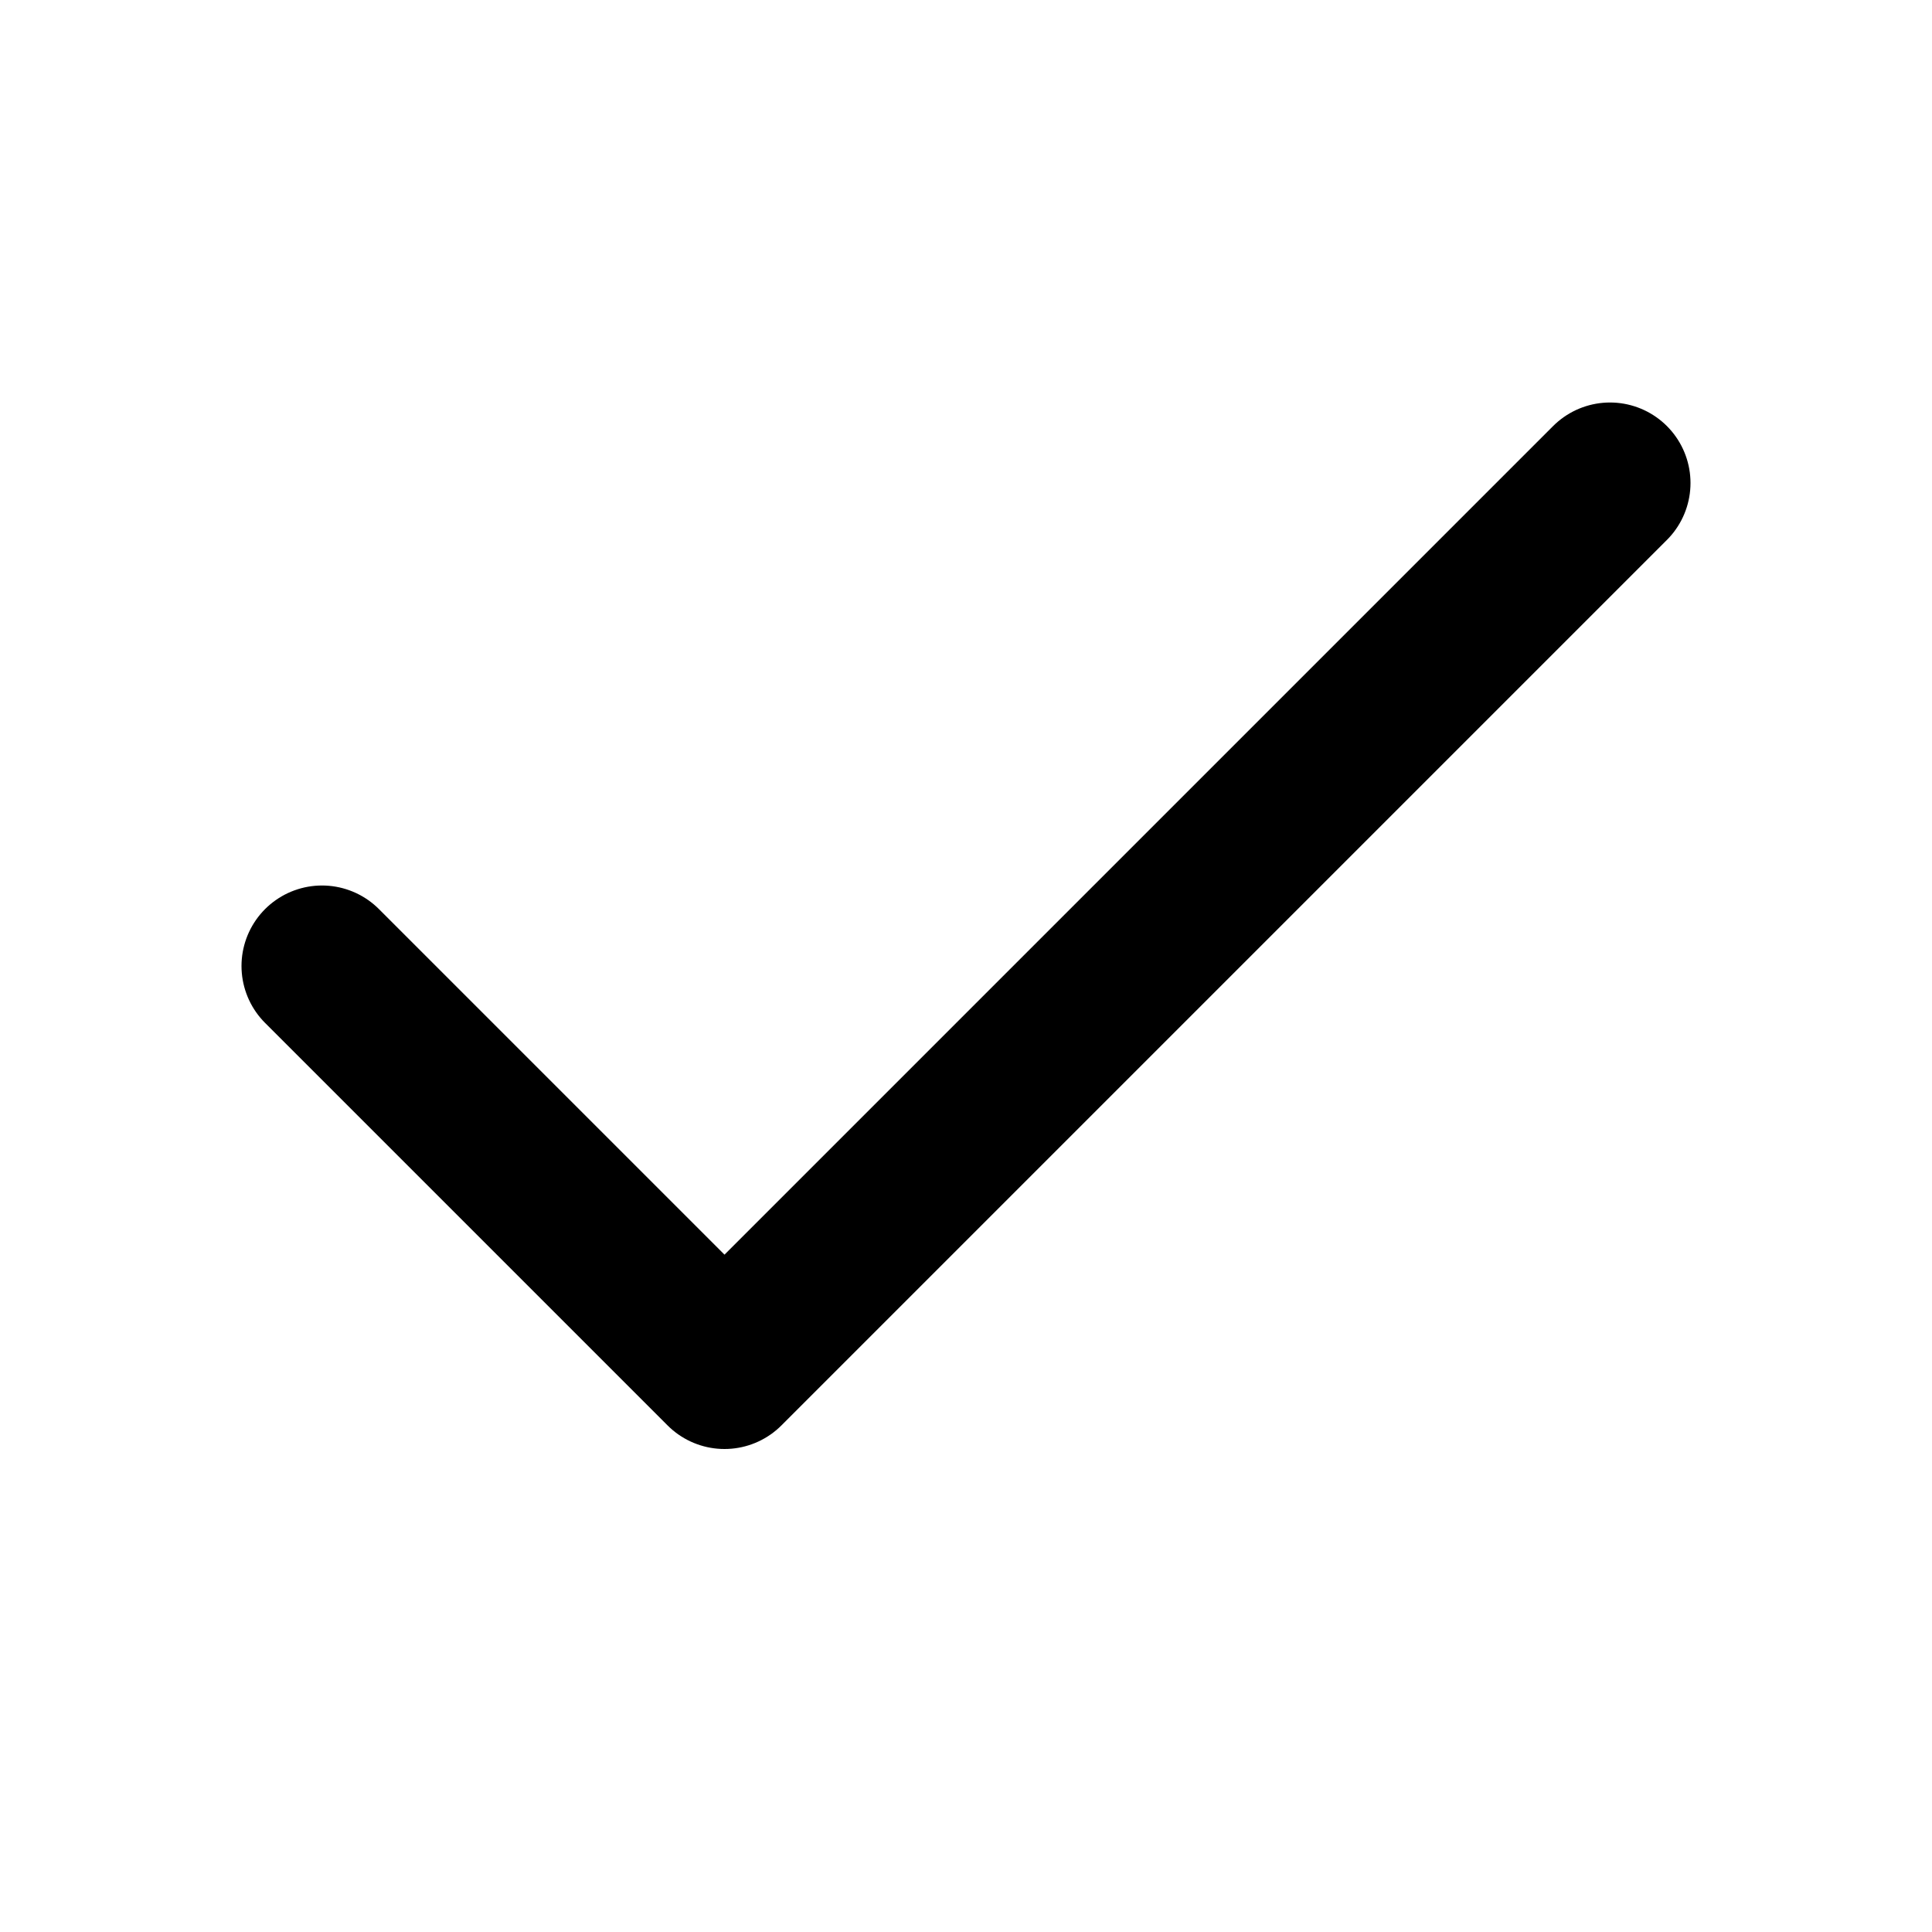
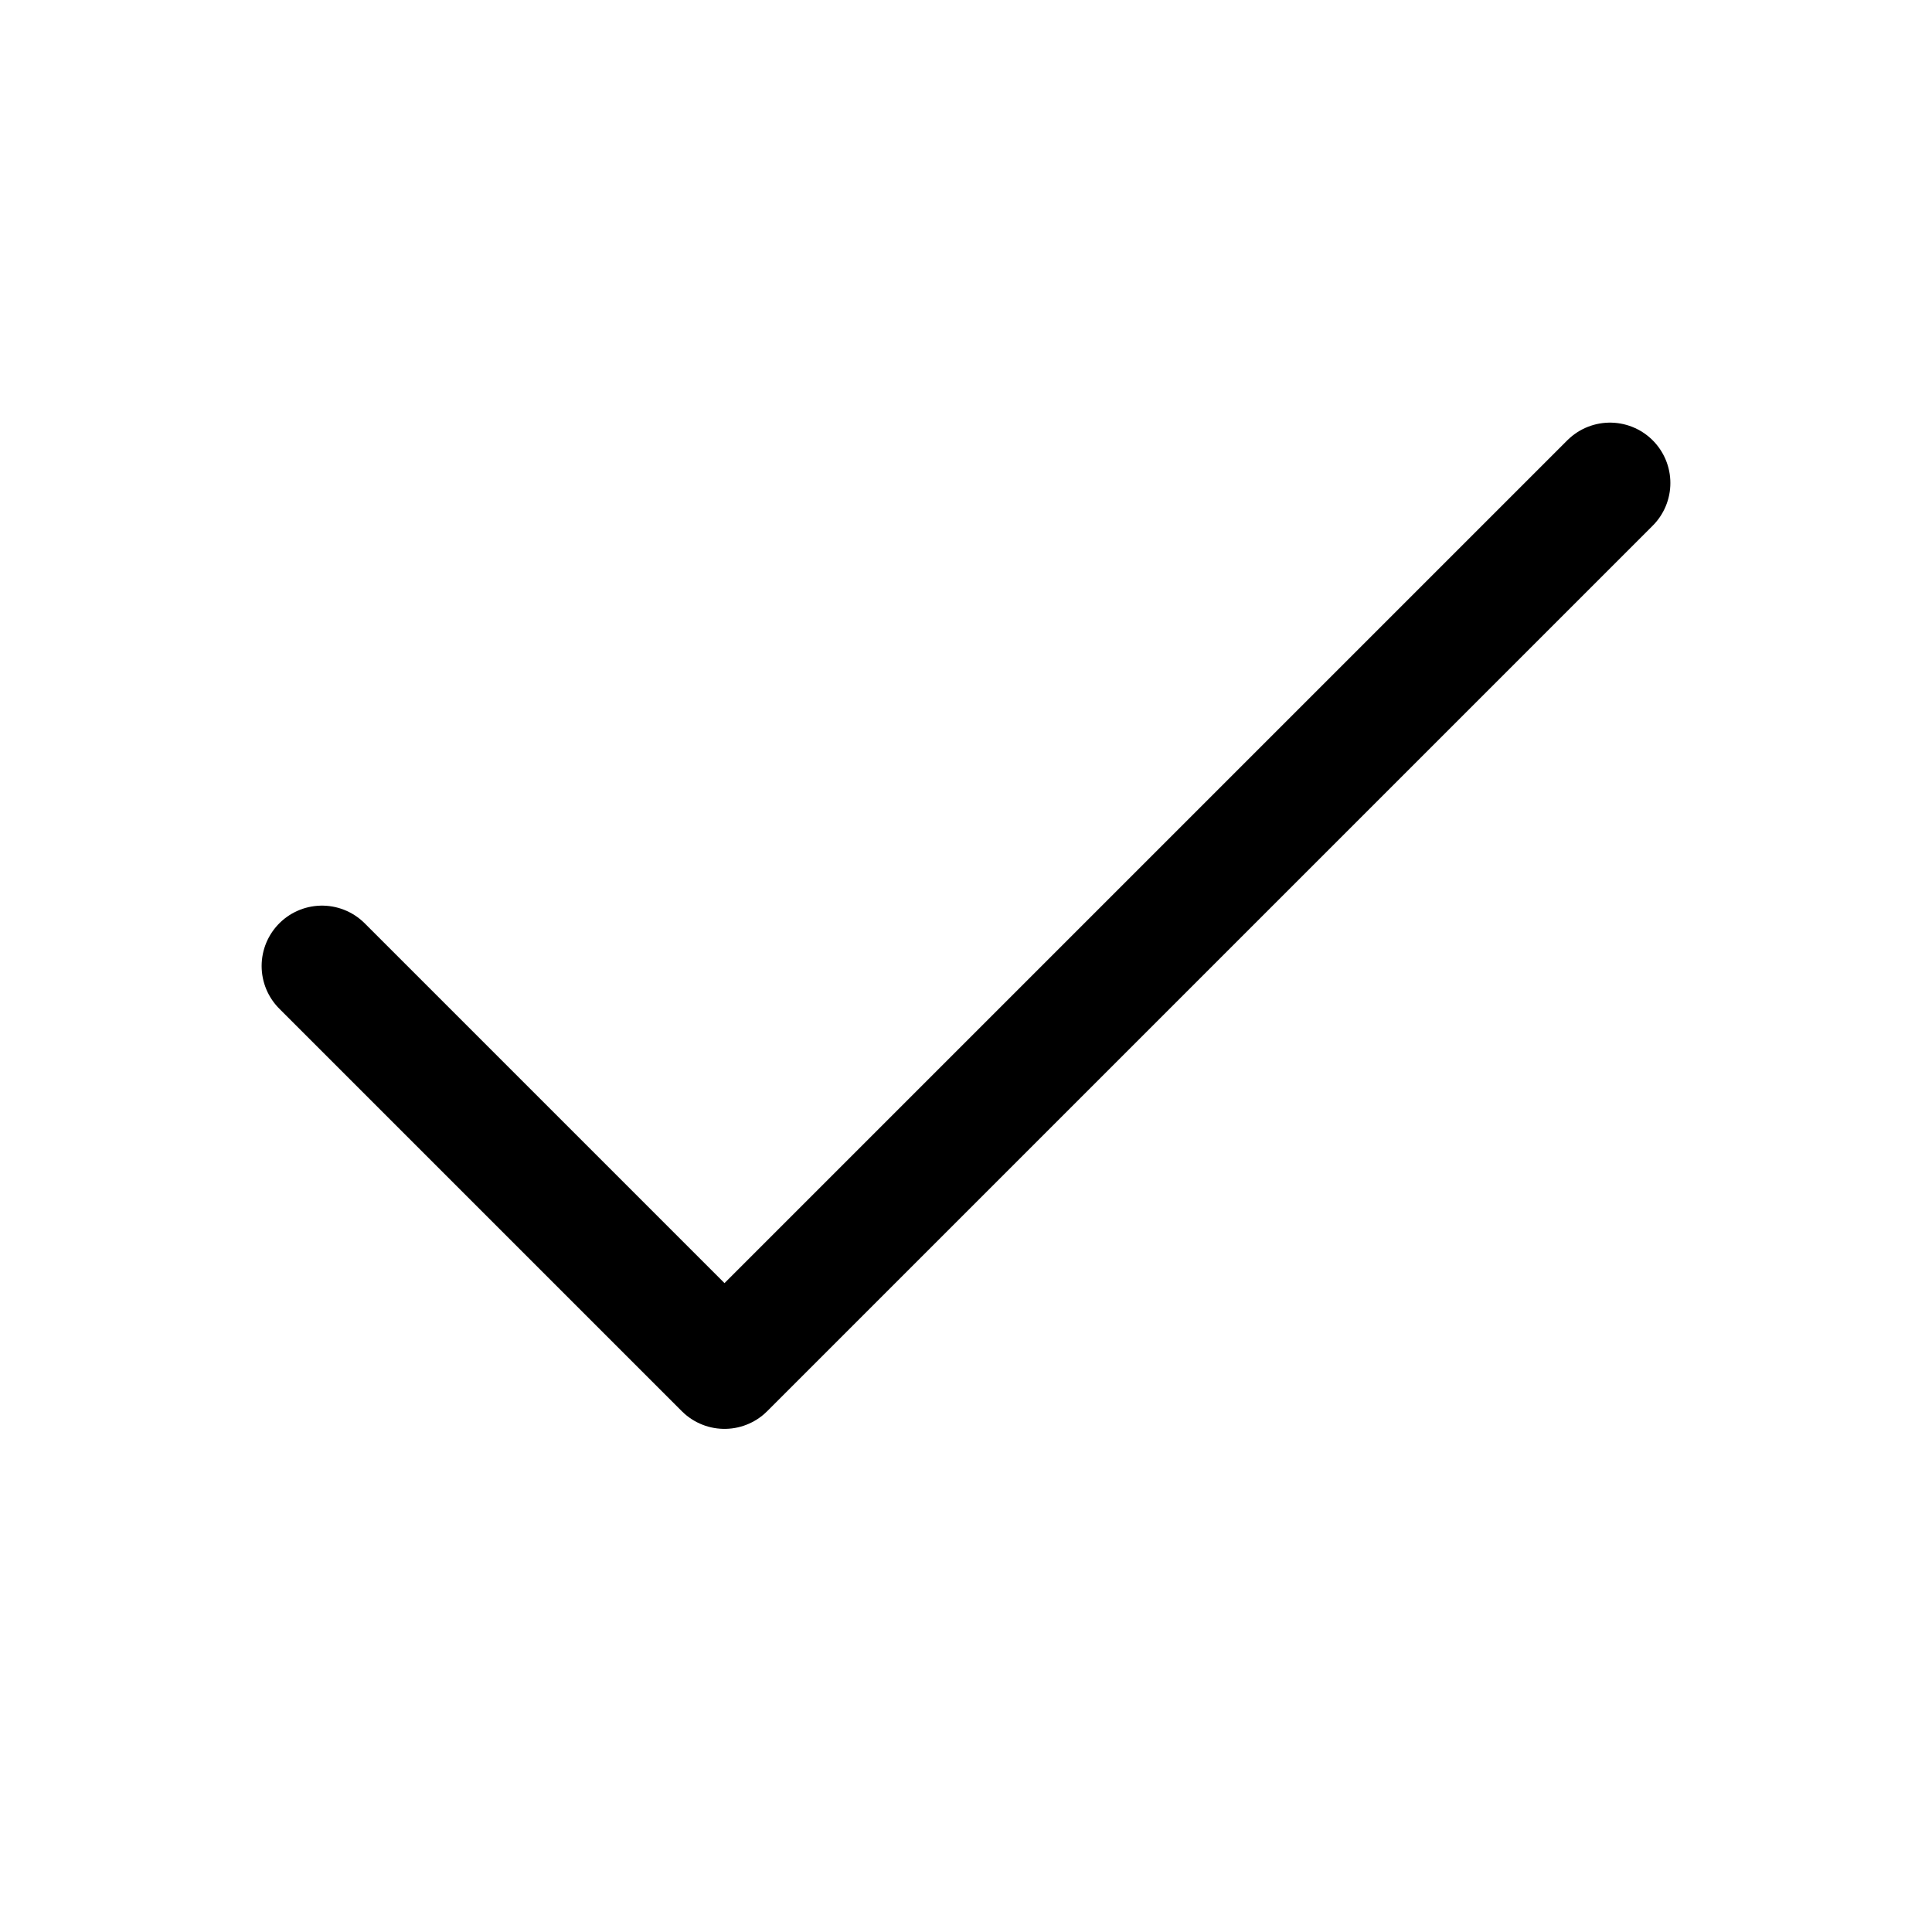
- <svg xmlns="http://www.w3.org/2000/svg" width="24" height="24" viewBox="0 0 24 24" fill="none" stroke="currentColor" stroke-width="2" stroke-linecap="round" stroke-linejoin="round">
+ <svg xmlns="http://www.w3.org/2000/svg" width="24" height="24" viewBox="0 0 24 24" fill="none" stroke="currentColor" stroke-width="1.5" stroke-linecap="round" stroke-linejoin="round">
  <path d="M20 6 9 17l-5-5" />
</svg>
